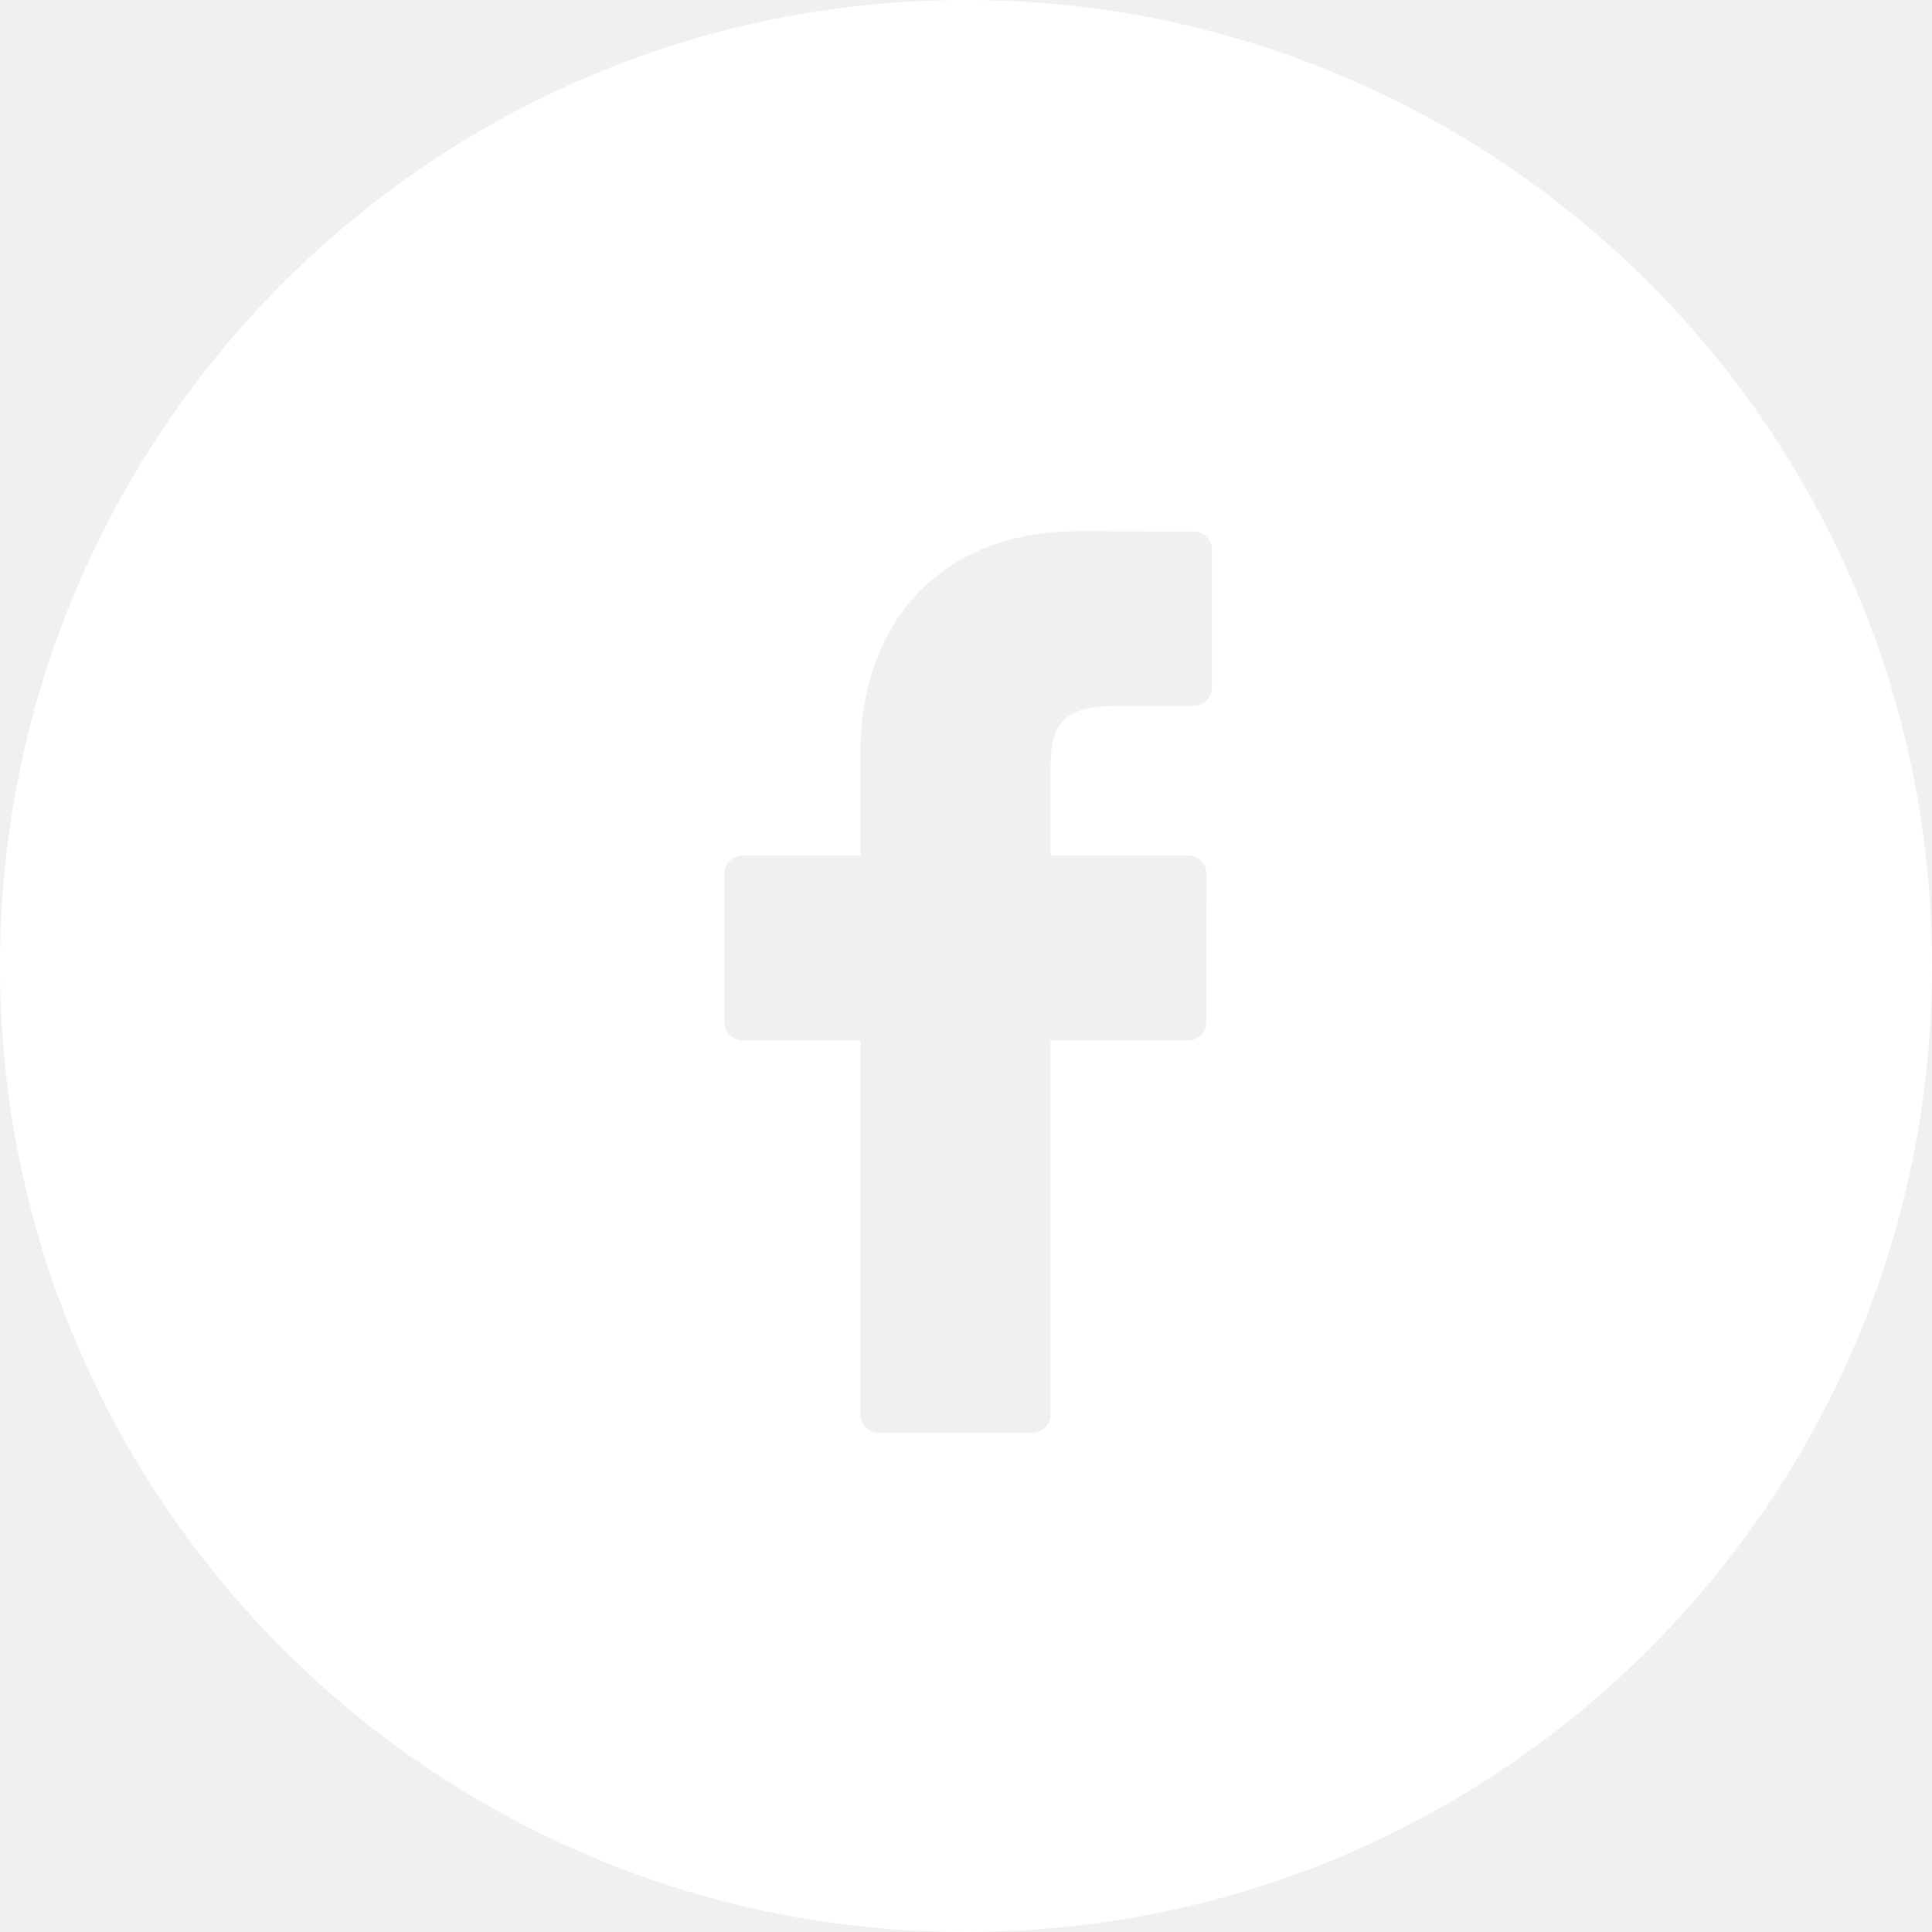
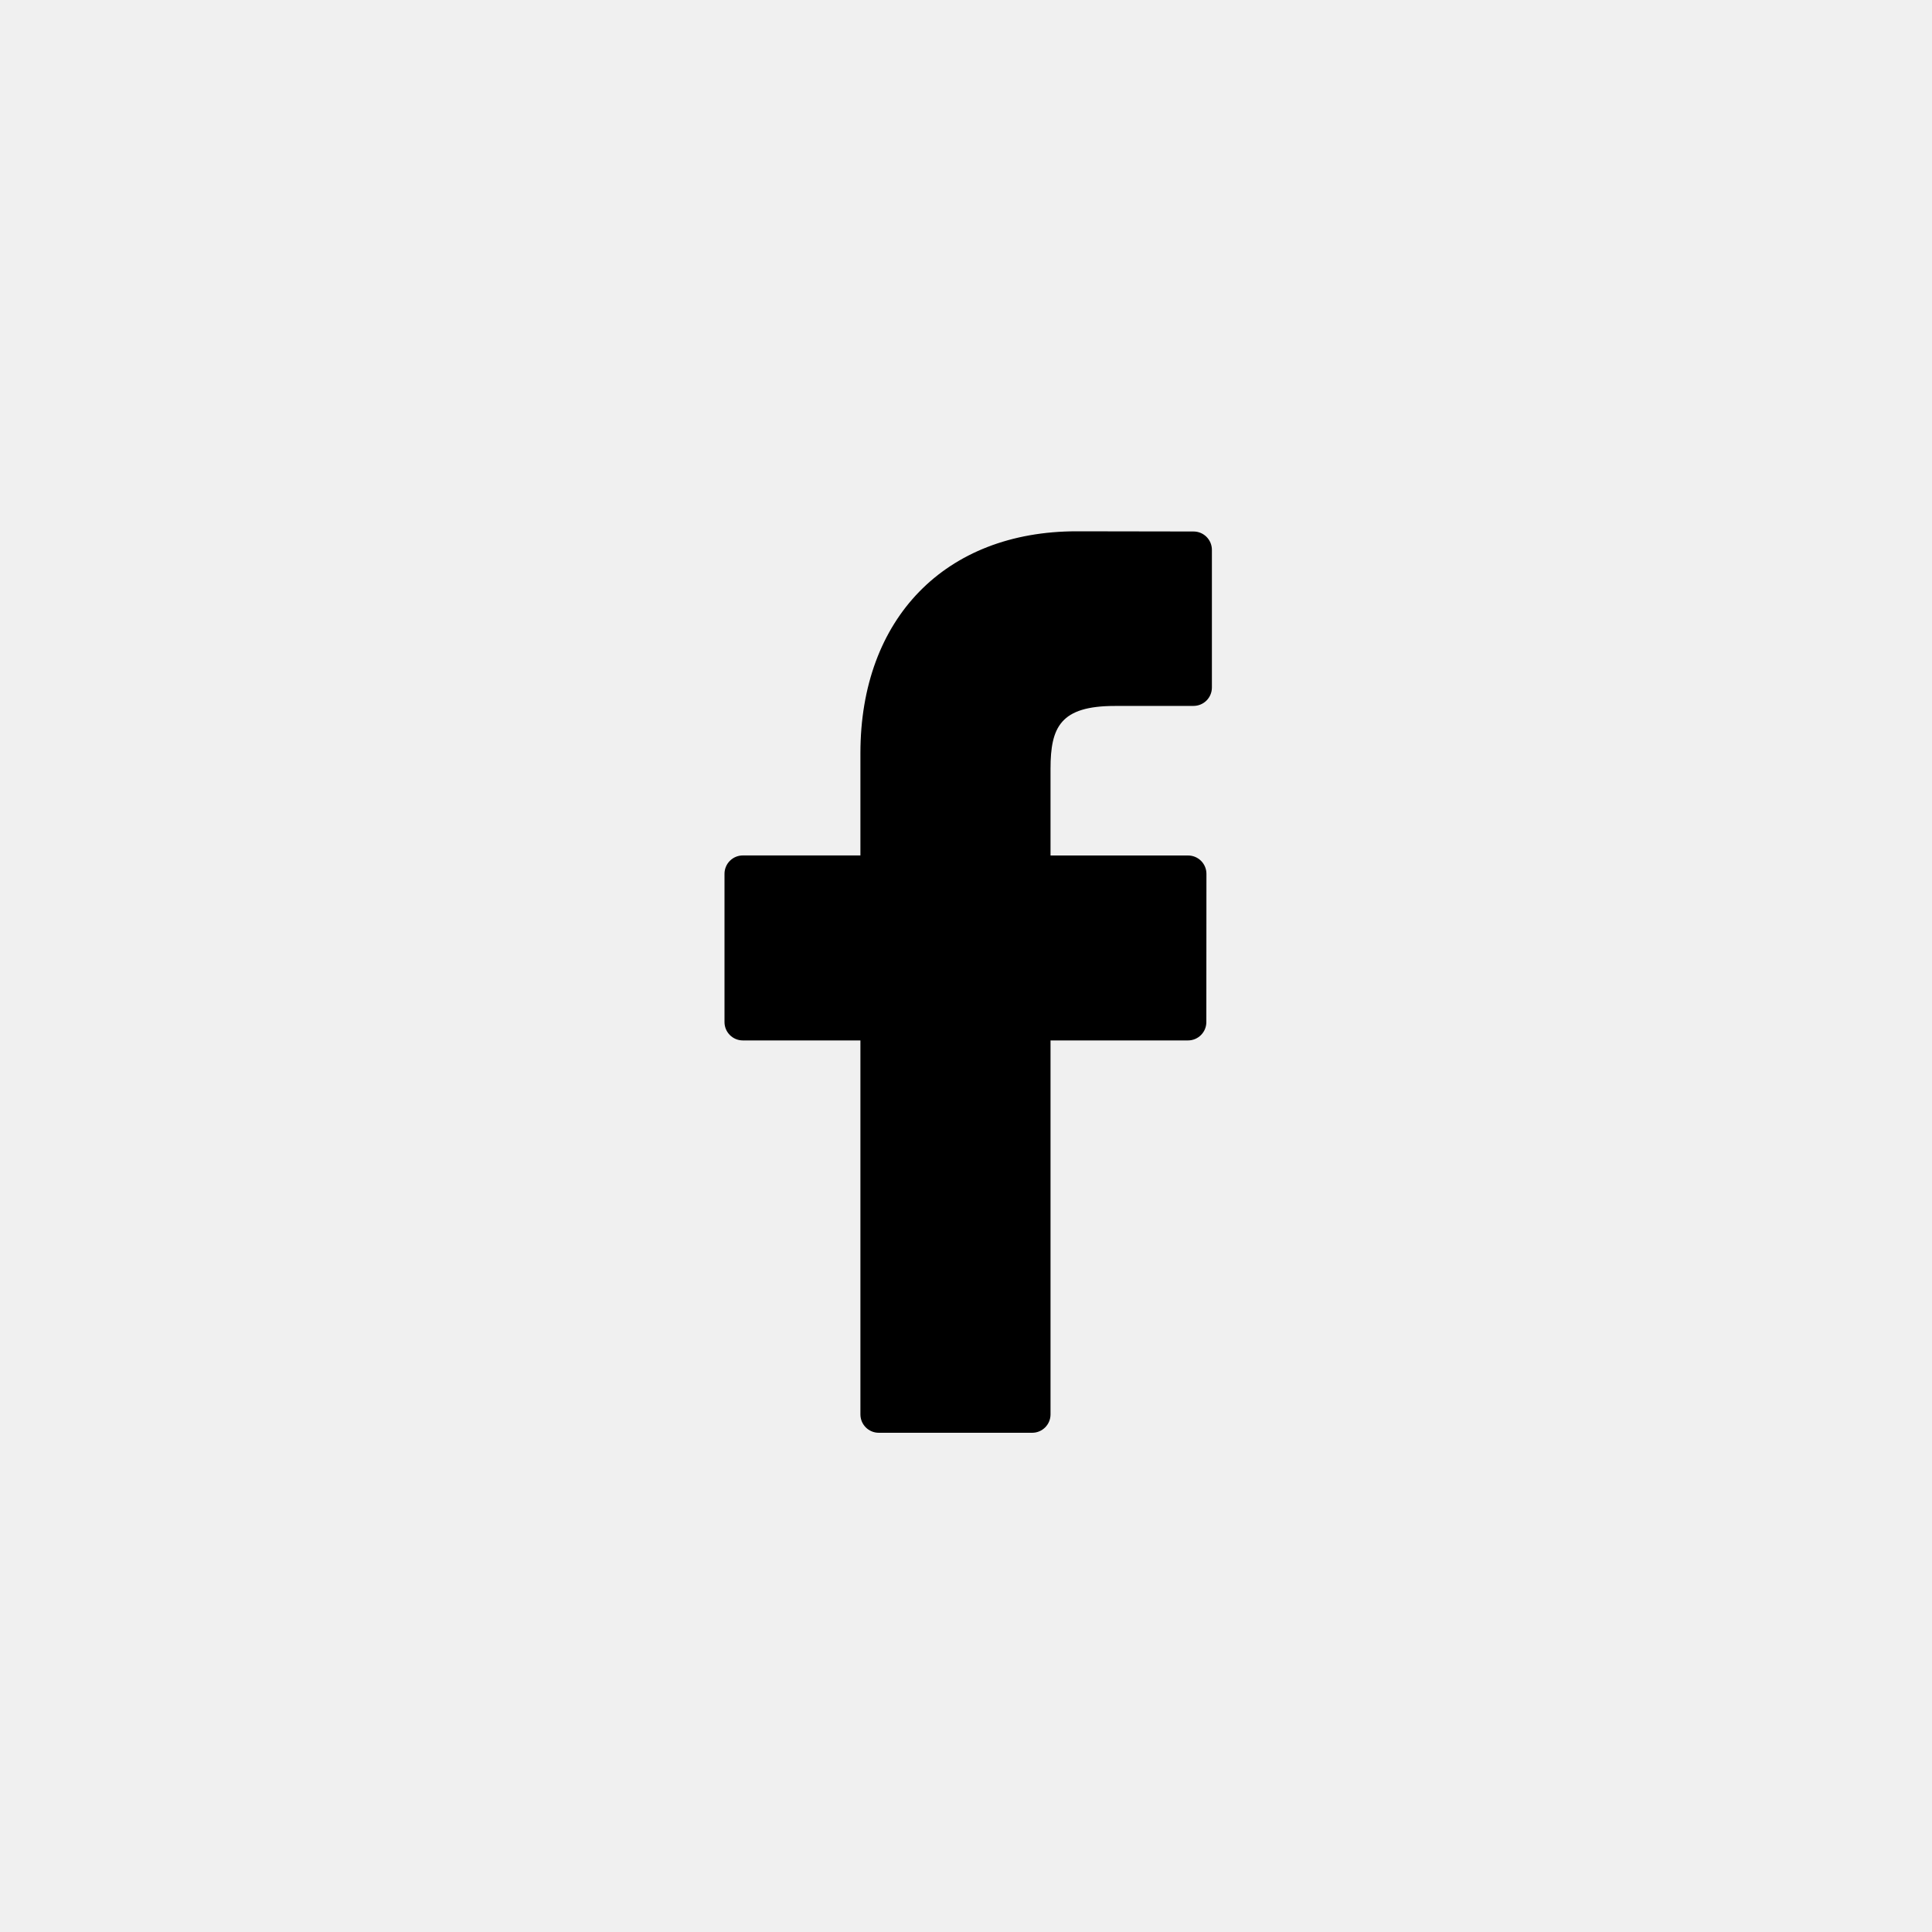
<svg xmlns="http://www.w3.org/2000/svg" width="40" height="40">
-   <defs>
-     <mask id="my-mask">
-       <rect x="0" y="0" width="40" height="40" fill="#FFF" />
-       <path fill="#000" d="M24.711 11.004L22.291 11c-2.72 0-4.477 1.803-4.477 4.594v2.117h-2.433a.38.38 0 0 0-.381.381v3.069c0 .21.17.38.38.38h2.434v7.743c0 .21.17.38.38.38h3.176c.21 0 .38-.17.38-.38v-7.743h2.846c.21 0 .38-.17.38-.38l.002-3.069a.38.38 0 0 0-.381-.38H21.75v-1.796c0-.863.206-1.3 1.33-1.3l1.63-.001c.21 0 .381-.17.381-.381v-2.85a.38.38 0 0 0-.38-.38" />
-     </mask>
-   </defs>
-   <circle cx="20" cy="20" r="20" fill="#FFF" style="mask: url(#my-mask)" />
+   <path fill="currentColor" d="M24.711 11.004L22.291 11c-2.72 0-4.477 1.803-4.477 4.594v2.117h-2.433a.38.38 0 0 0-.381.381v3.069c0 .21.17.38.38.38h2.434v7.743c0 .21.17.38.38.38h3.176c.21 0 .38-.17.38-.38v-7.743h2.846c.21 0 .38-.17.38-.38l.002-3.069a.38.38 0 0 0-.381-.38H21.75v-1.796c0-.863.206-1.3 1.33-1.3l1.63-.001a.38.38 0 0 0 .381-.381v-2.85a.38.38 0 0 0-.38-.38" />
</svg>
